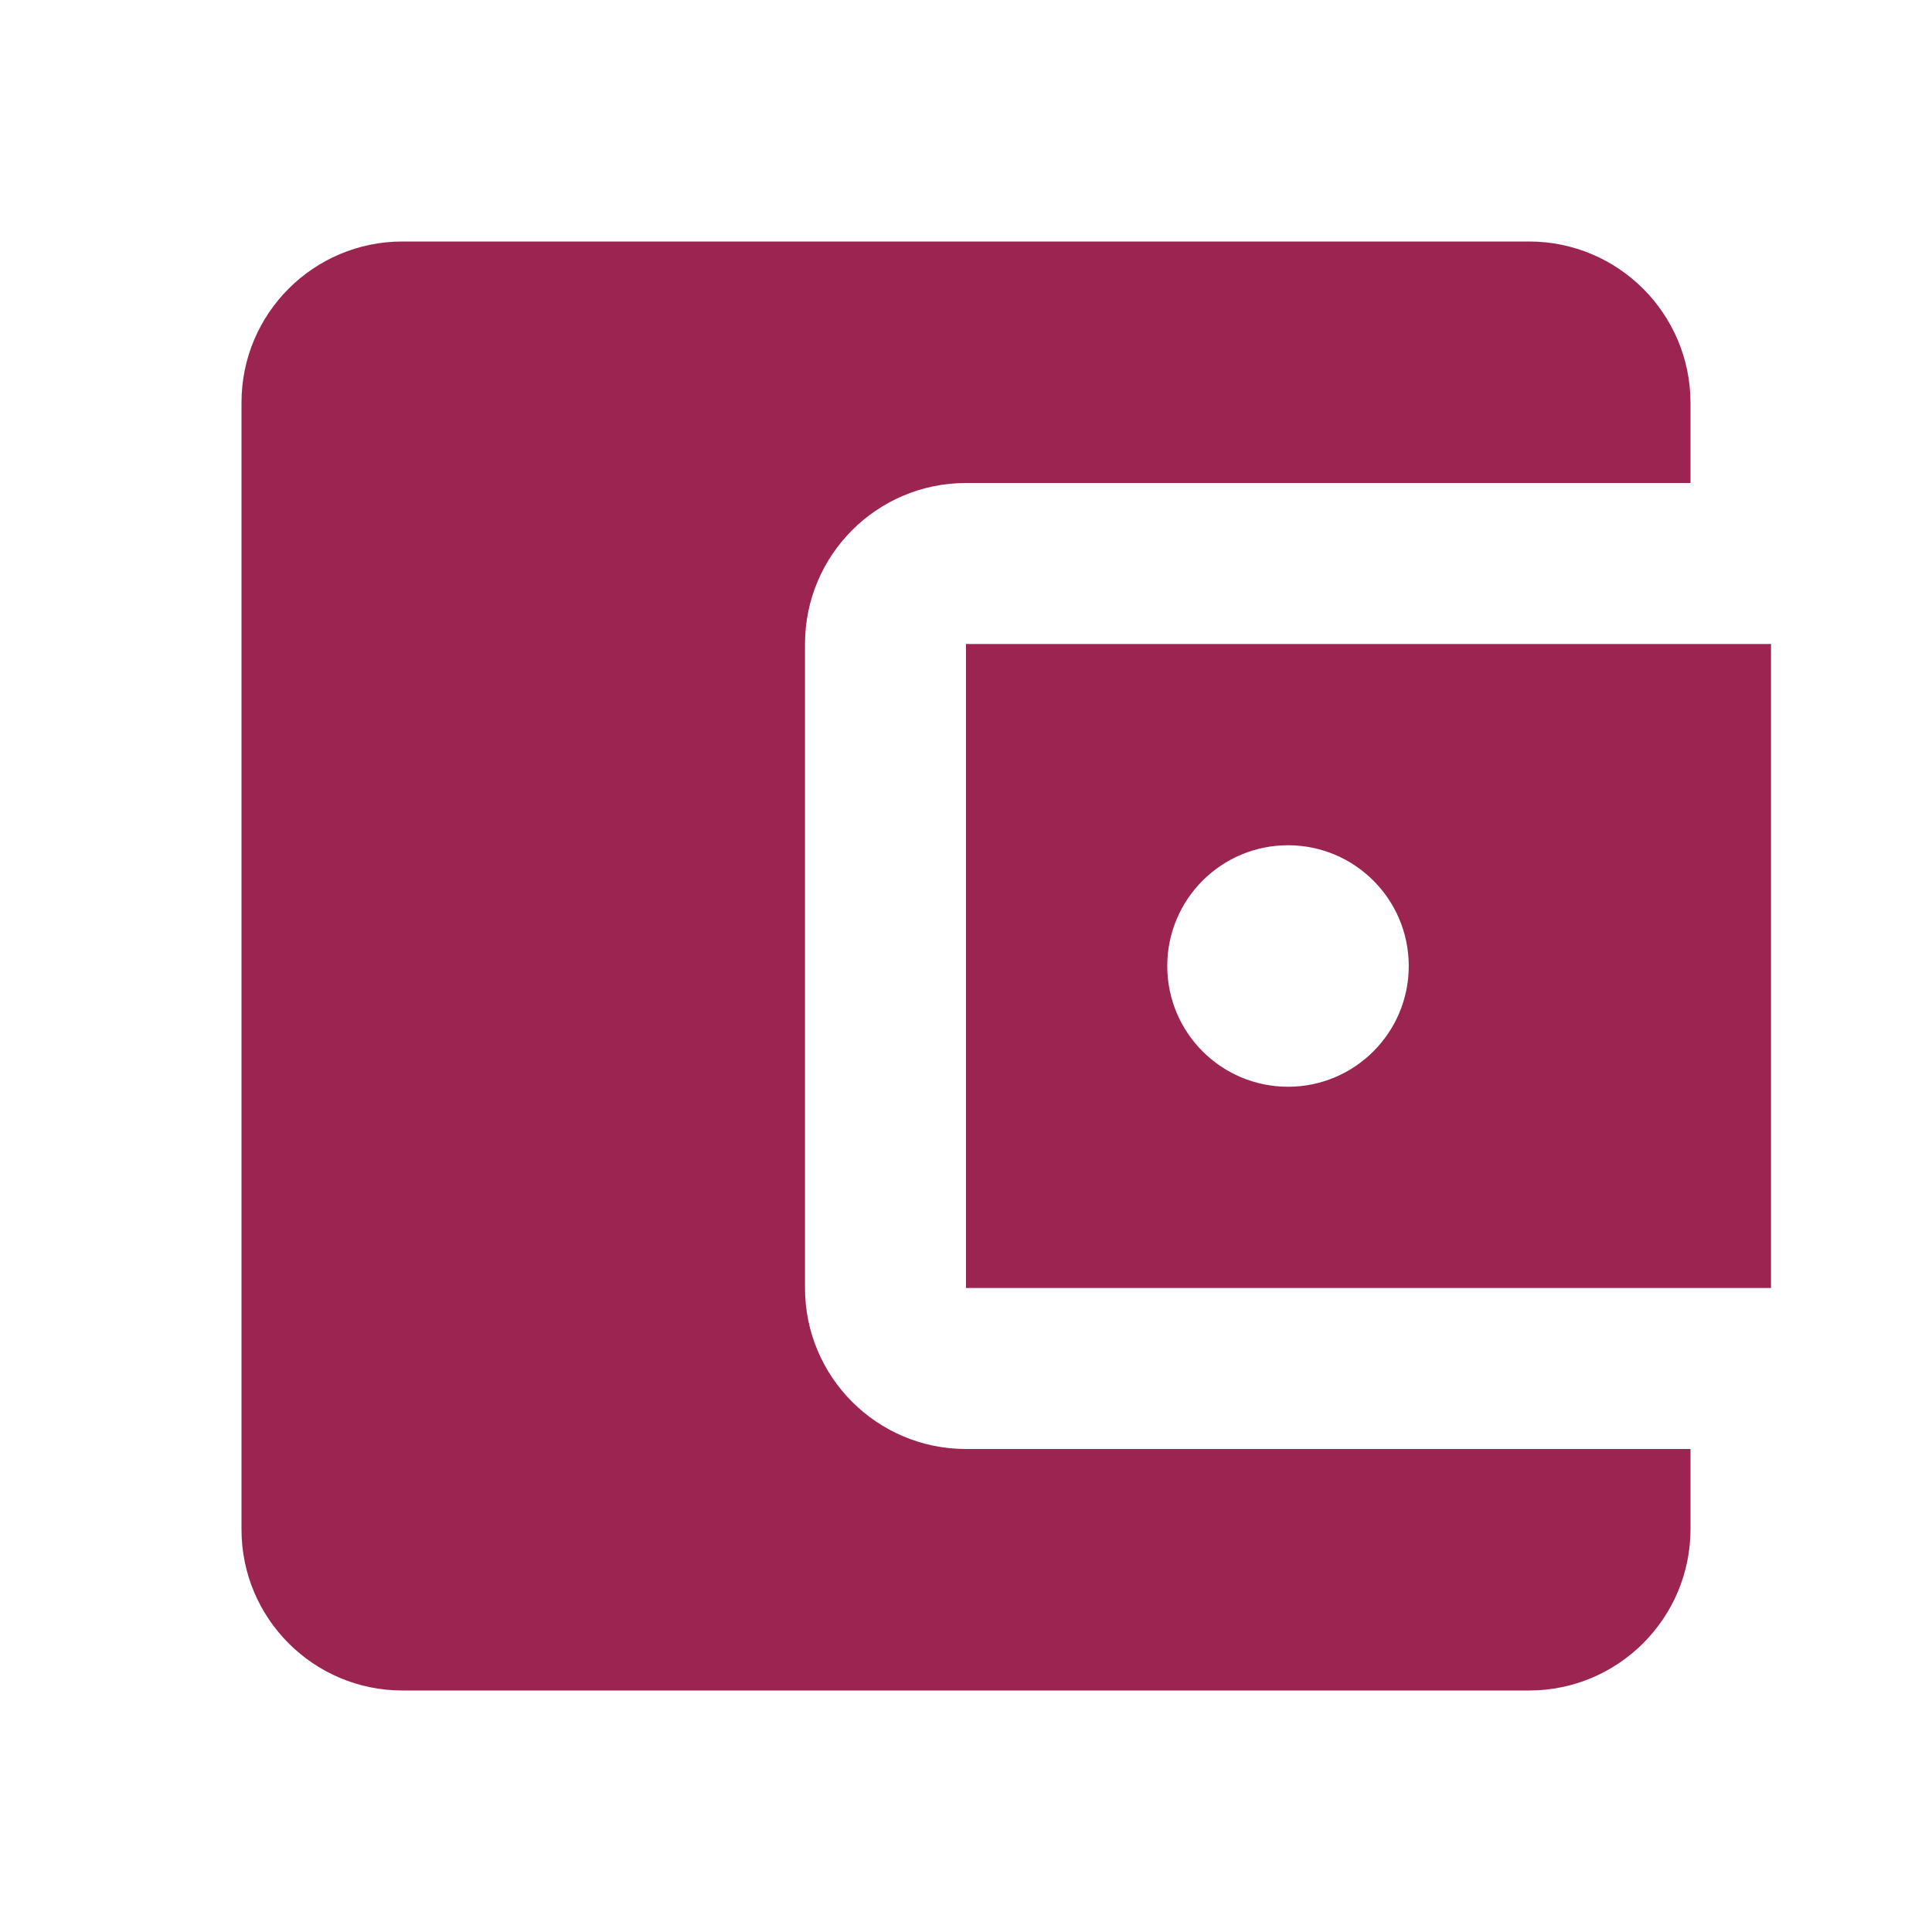
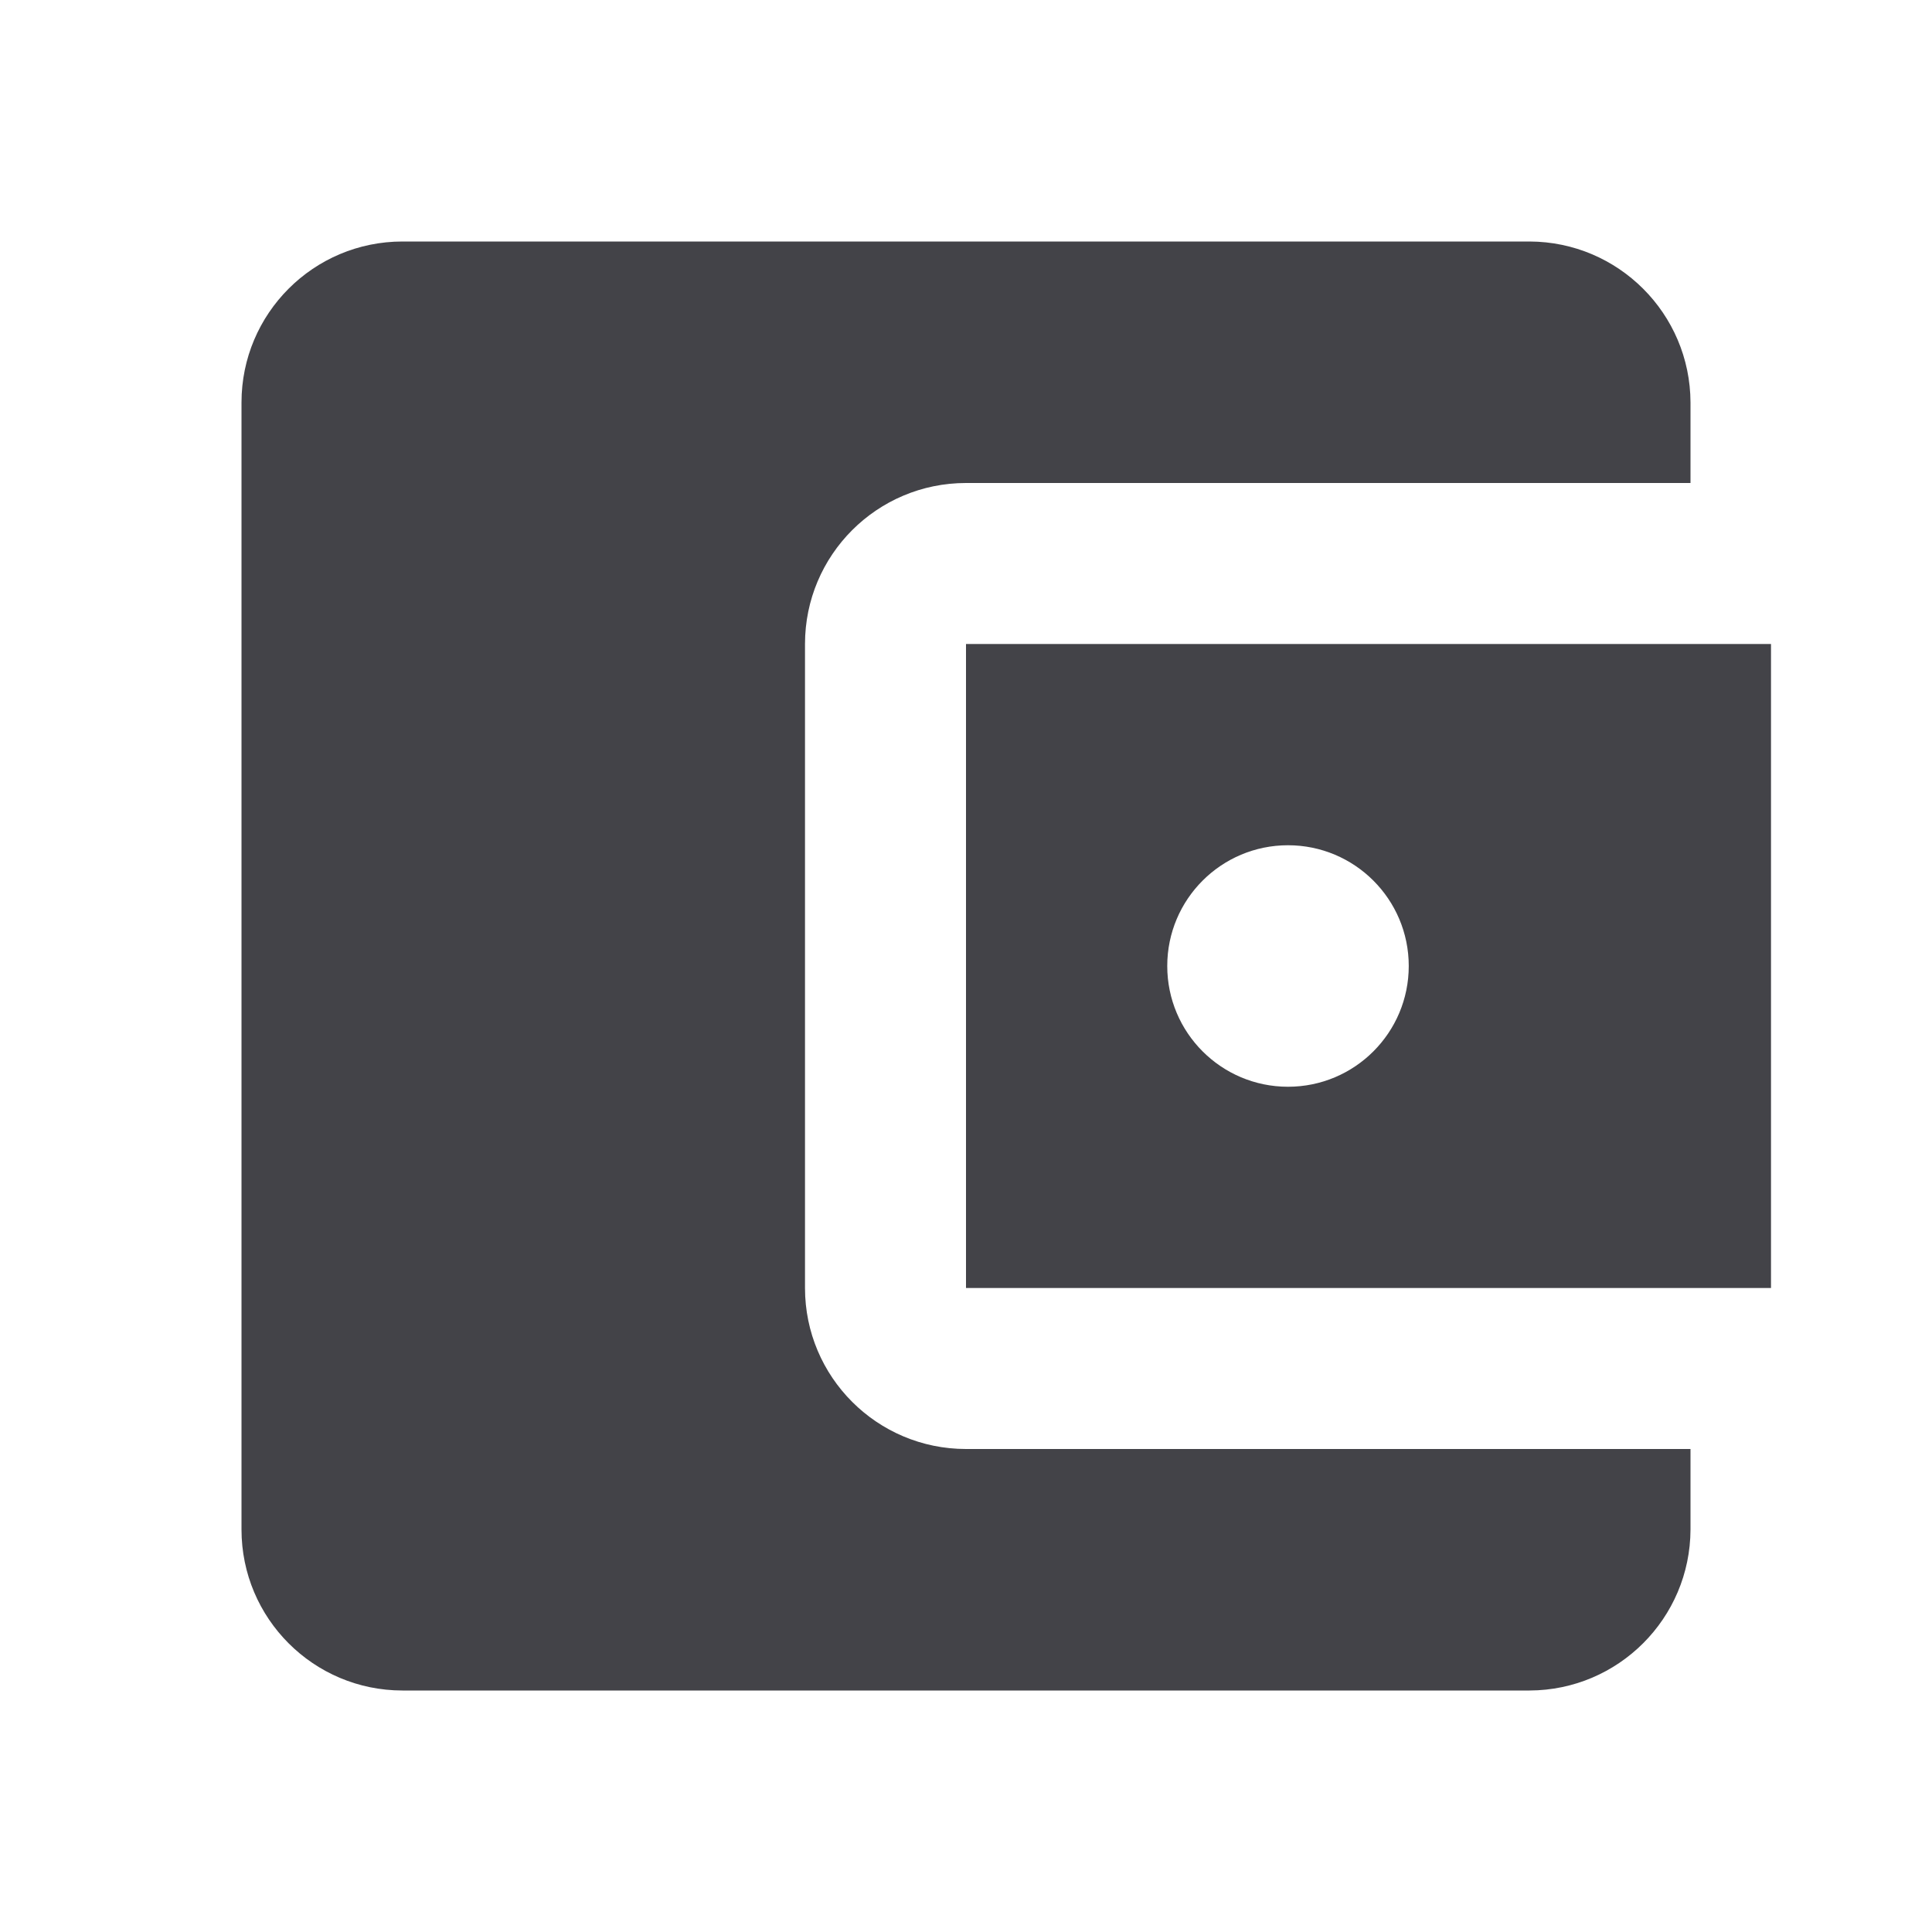
<svg xmlns="http://www.w3.org/2000/svg" id="account_balance_wallet_black_24dp_1_" data-name="account_balance_wallet_black_24dp (1)" width="24" height="24" viewBox="0 0 24 24">
  <path id="Path_1" data-name="Path 1" d="M0,0H24V24H0Z" fill="none" />
-   <path id="Path_2" data-name="Path 2" d="M21,18v1a2.006,2.006,0,0,1-2,2H5a2,2,0,0,1-2-2V5A2,2,0,0,1,5,3H19a2.006,2.006,0,0,1,2,2V6H12a2,2,0,0,0-2,2v8a2,2,0,0,0,2,2Zm-9-2H22V8H12Zm4-2.5A1.5,1.5,0,1,1,17.5,12,1.5,1.5,0,0,1,16,13.5Z" fill="#9b2450" />
+   <path id="Path_2" data-name="Path 2" d="M21,18v1a2.006,2.006,0,0,1-2,2H5a2,2,0,0,1-2-2V5A2,2,0,0,1,5,3H19a2.006,2.006,0,0,1,2,2V6H12a2,2,0,0,0-2,2v8a2,2,0,0,0,2,2Zm-9-2H22V8H12Zm4-2.5A1.5,1.5,0,1,1,17.5,12,1.5,1.5,0,0,1,16,13.5Z" fill="#434348" />
</svg>
